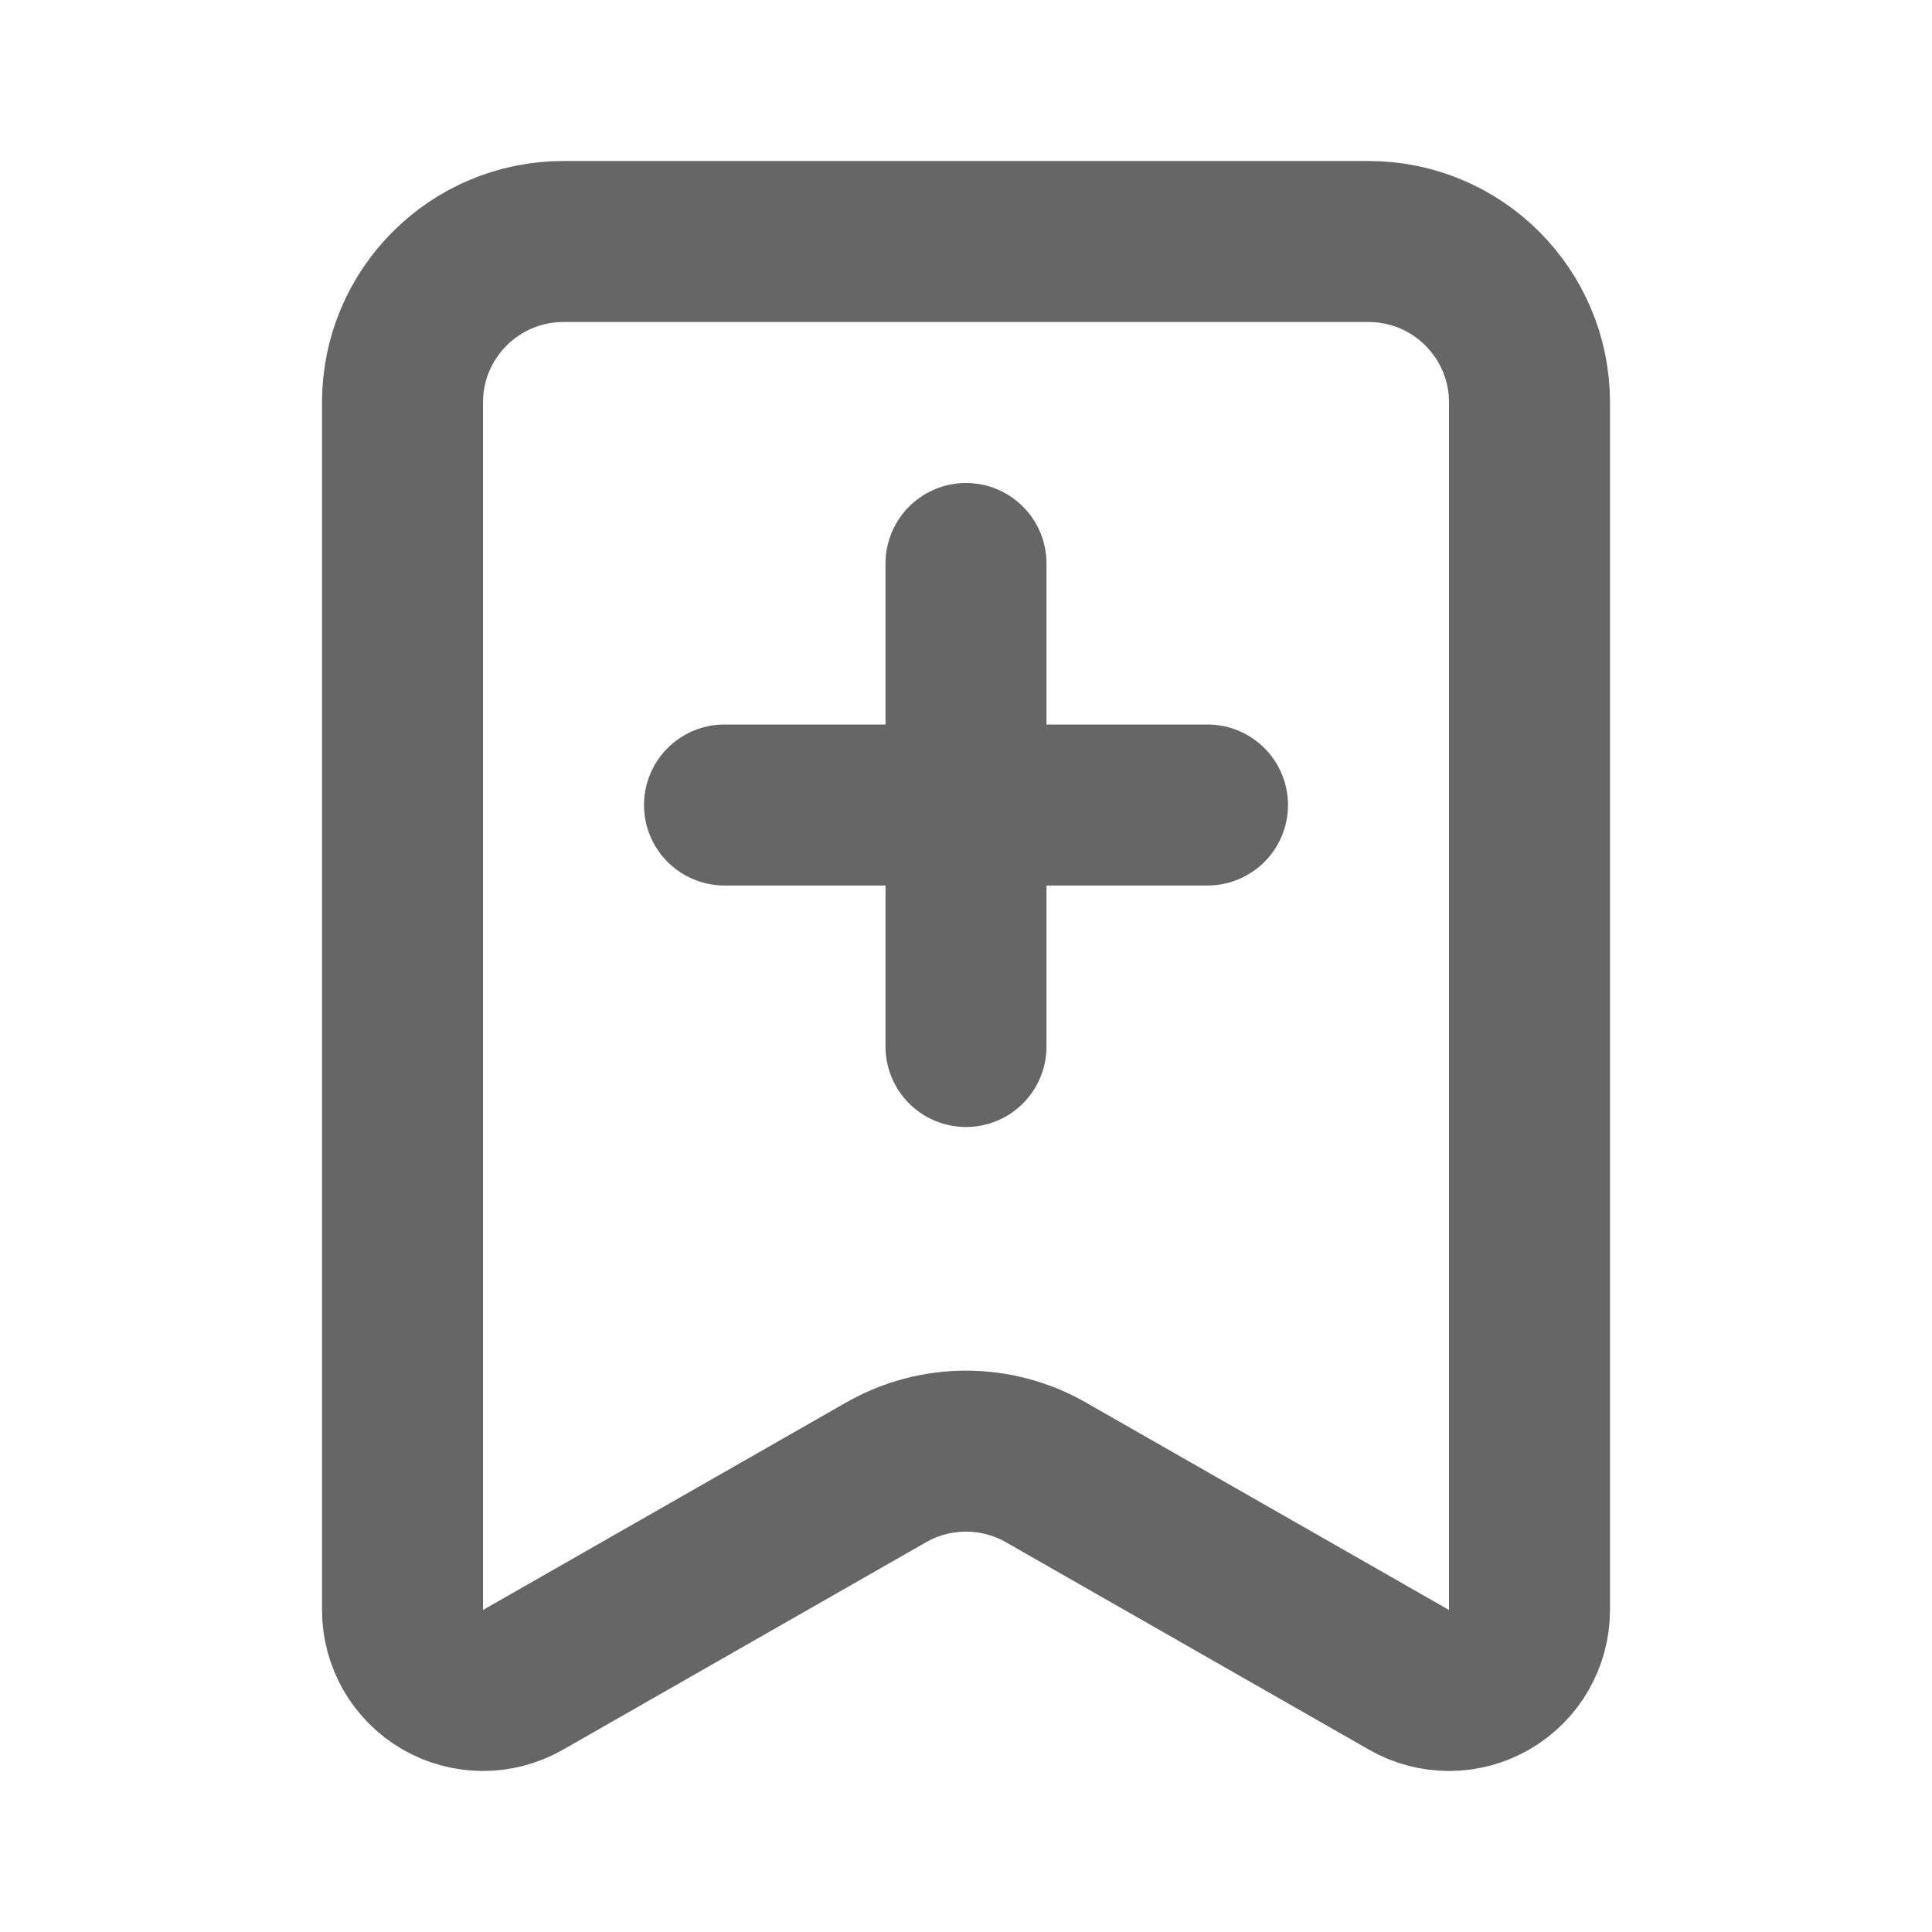
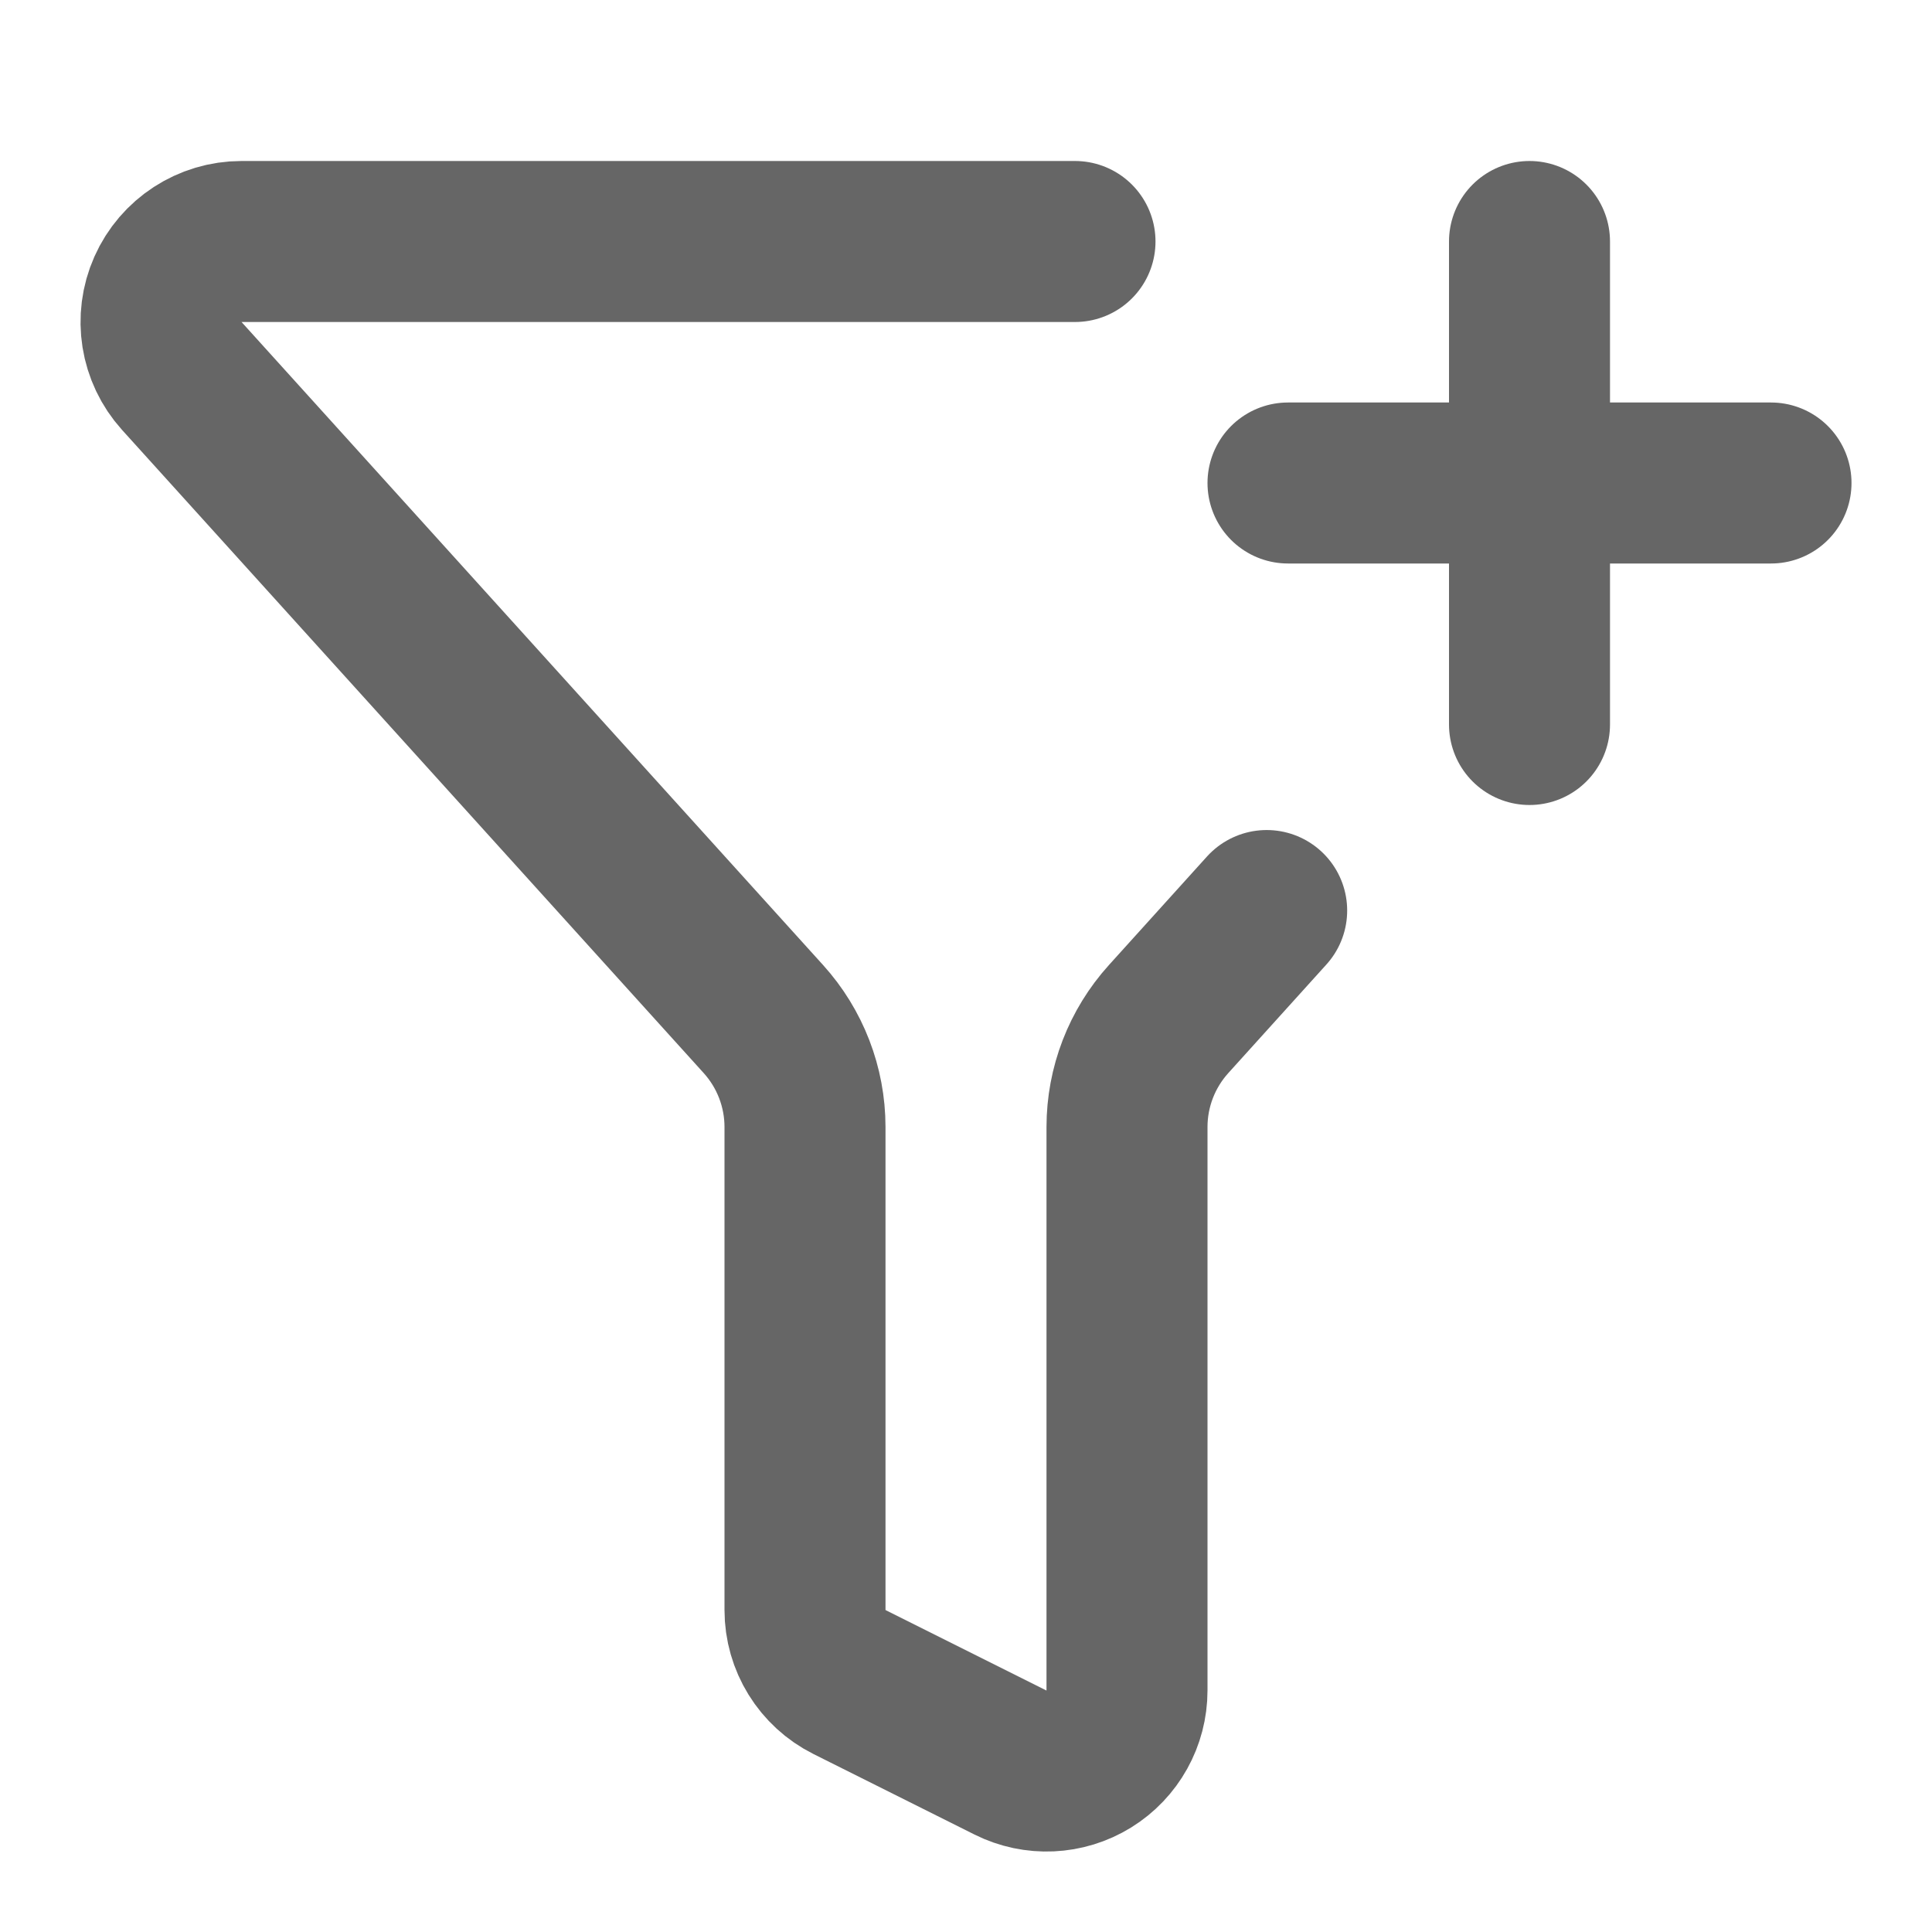
<svg xmlns="http://www.w3.org/2000/svg" width="24" height="24" viewBox="0 0 24 24" fill="none" stroke="#666" stroke-width="2" stroke-linecap="round" stroke-linejoin="round">
-   <path d="M12 7v6" />
-   <path d="M15 10H9" />
-   <path d="M17 3a2 2 0 0 1 2 2v15a1 1 0 0 1-1.496.868l-4.512-2.578a2 2 0 0 0-1.984 0l-4.512 2.578A1 1 0 0 1 5 20V5a2 2 0 0 1 2-2z" />
+   <path d="M13.354 3H3a1 1 0 0 0-.742 1.67l7.225 7.989A2 2 0 0 1 10 14v6a1 1 0 0 0 .553.895l2 1A1 1 0 0 0 14 21v-7a2 2 0 0 1 .517-1.341l1.218-1.348" />
+   <path d="M16 6h6" />
+   <path d="M19 3v6" />
</svg>
